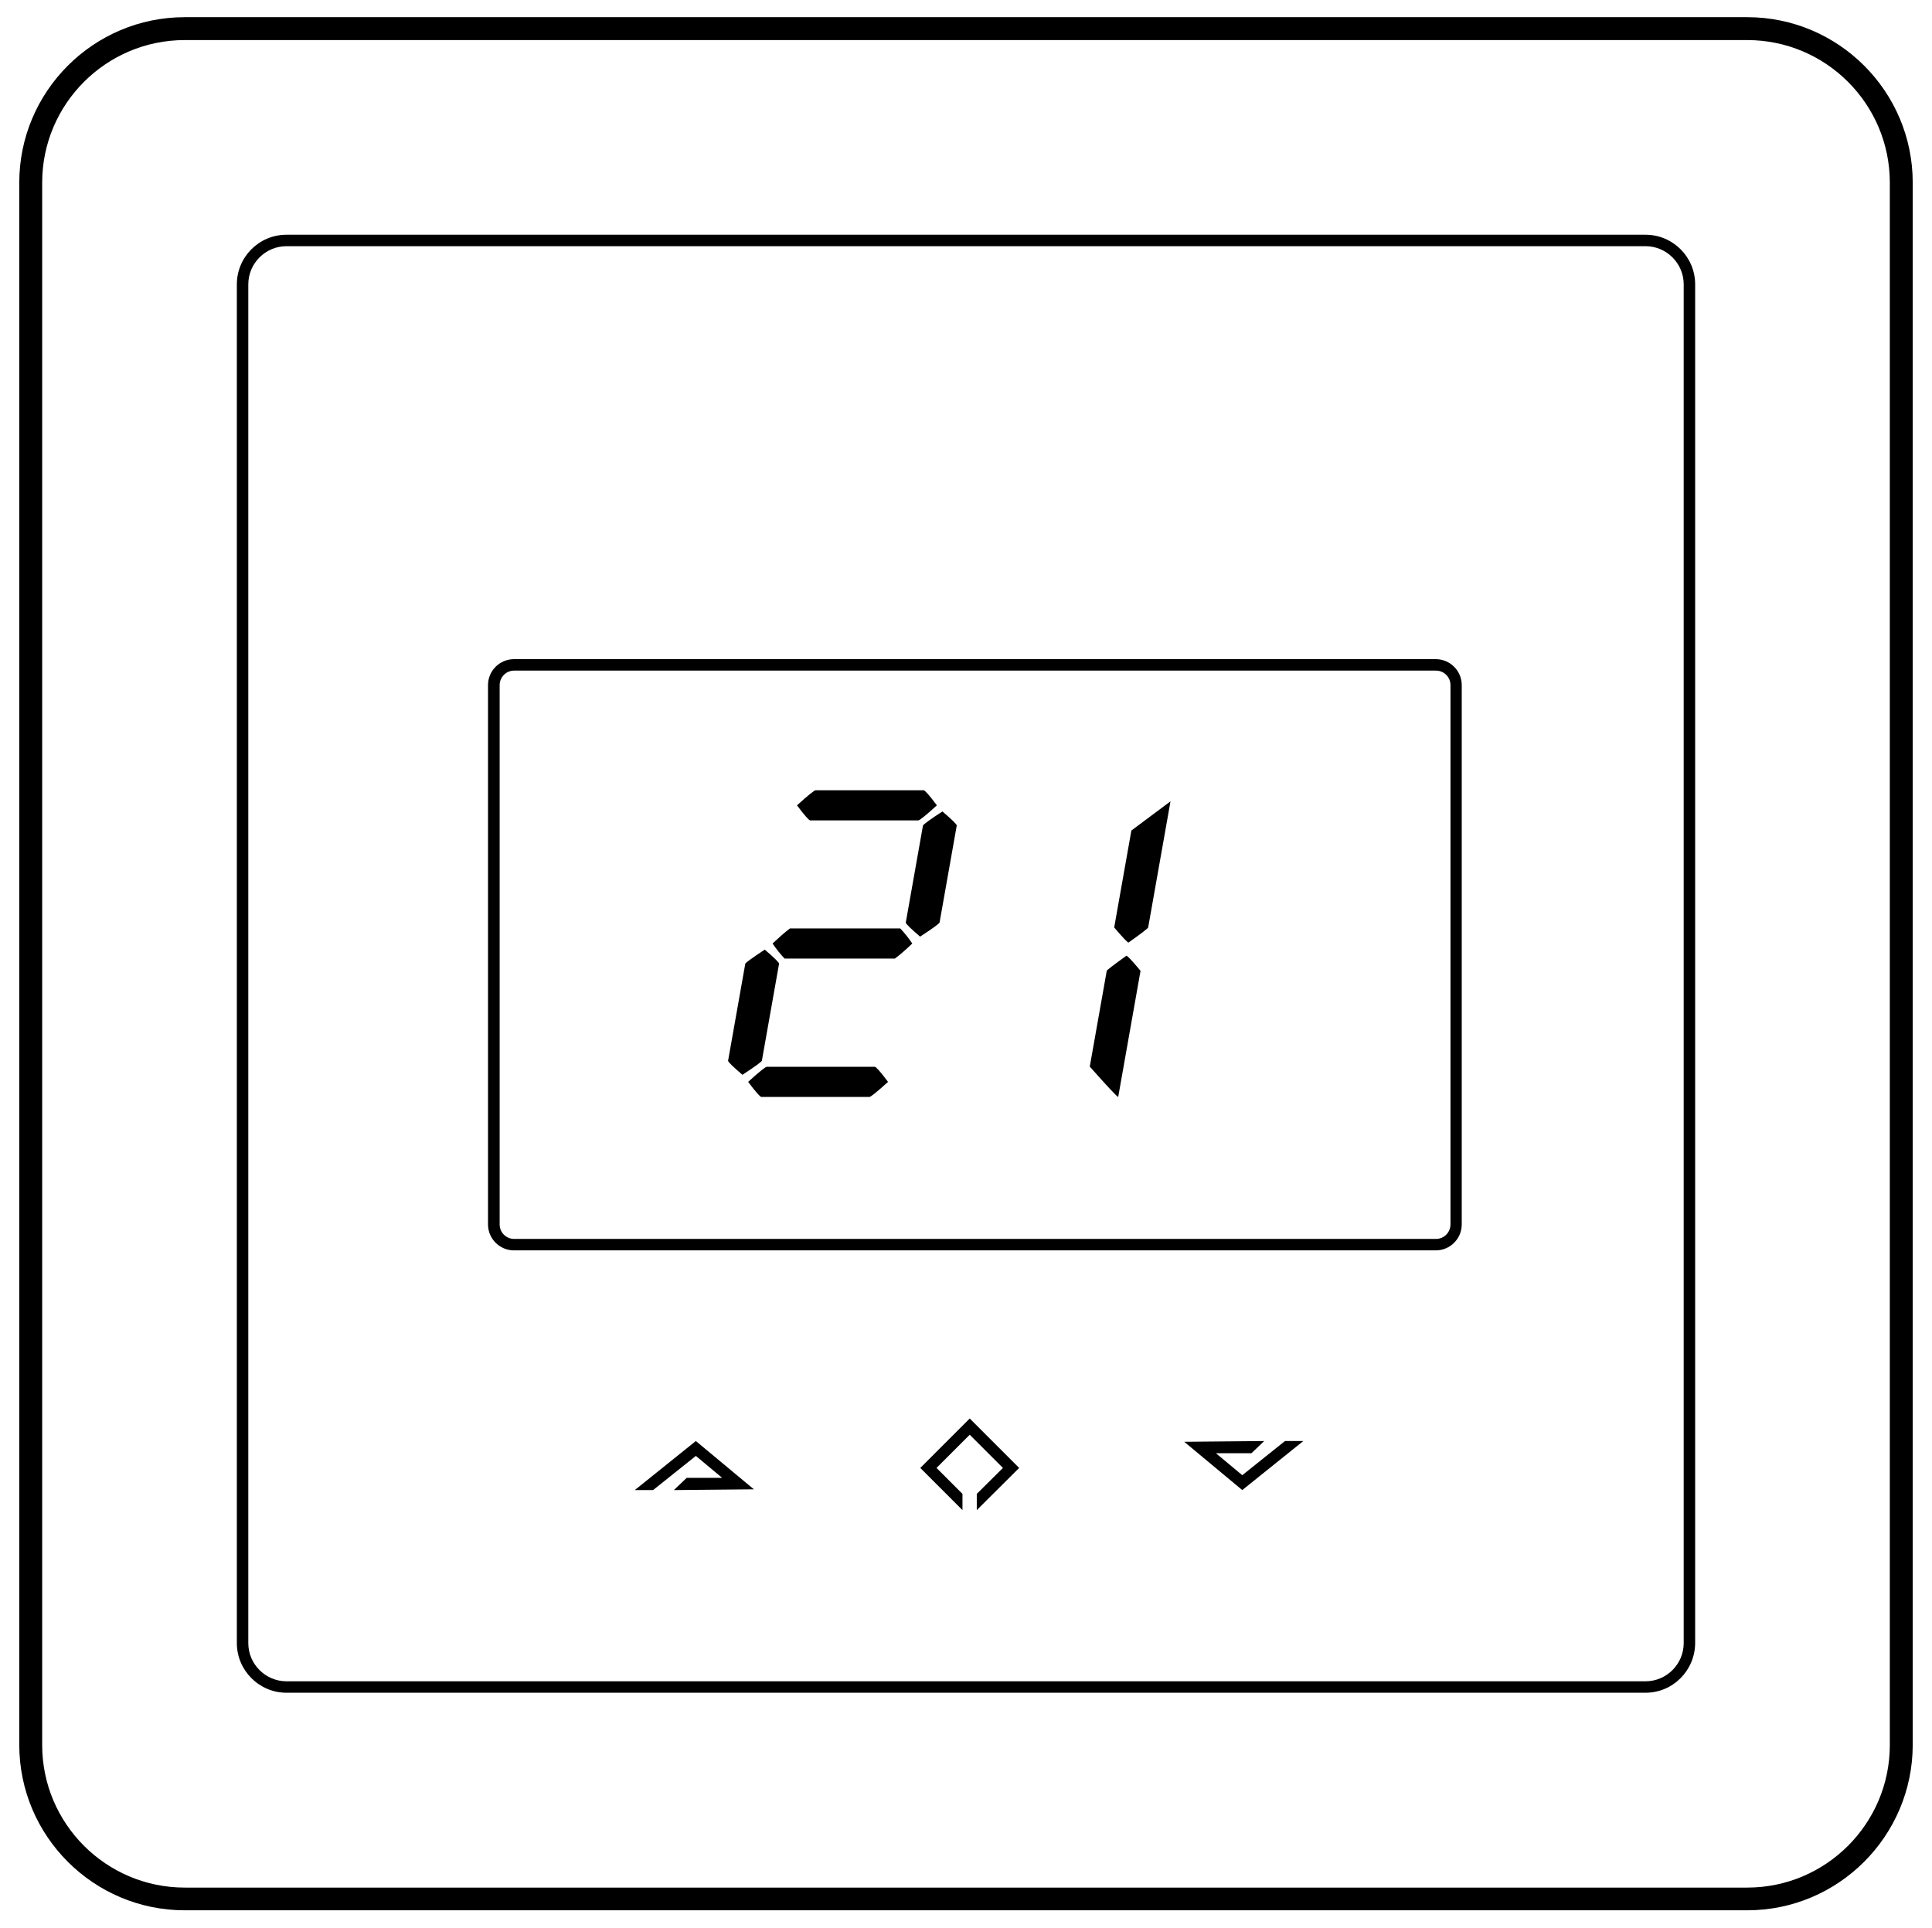
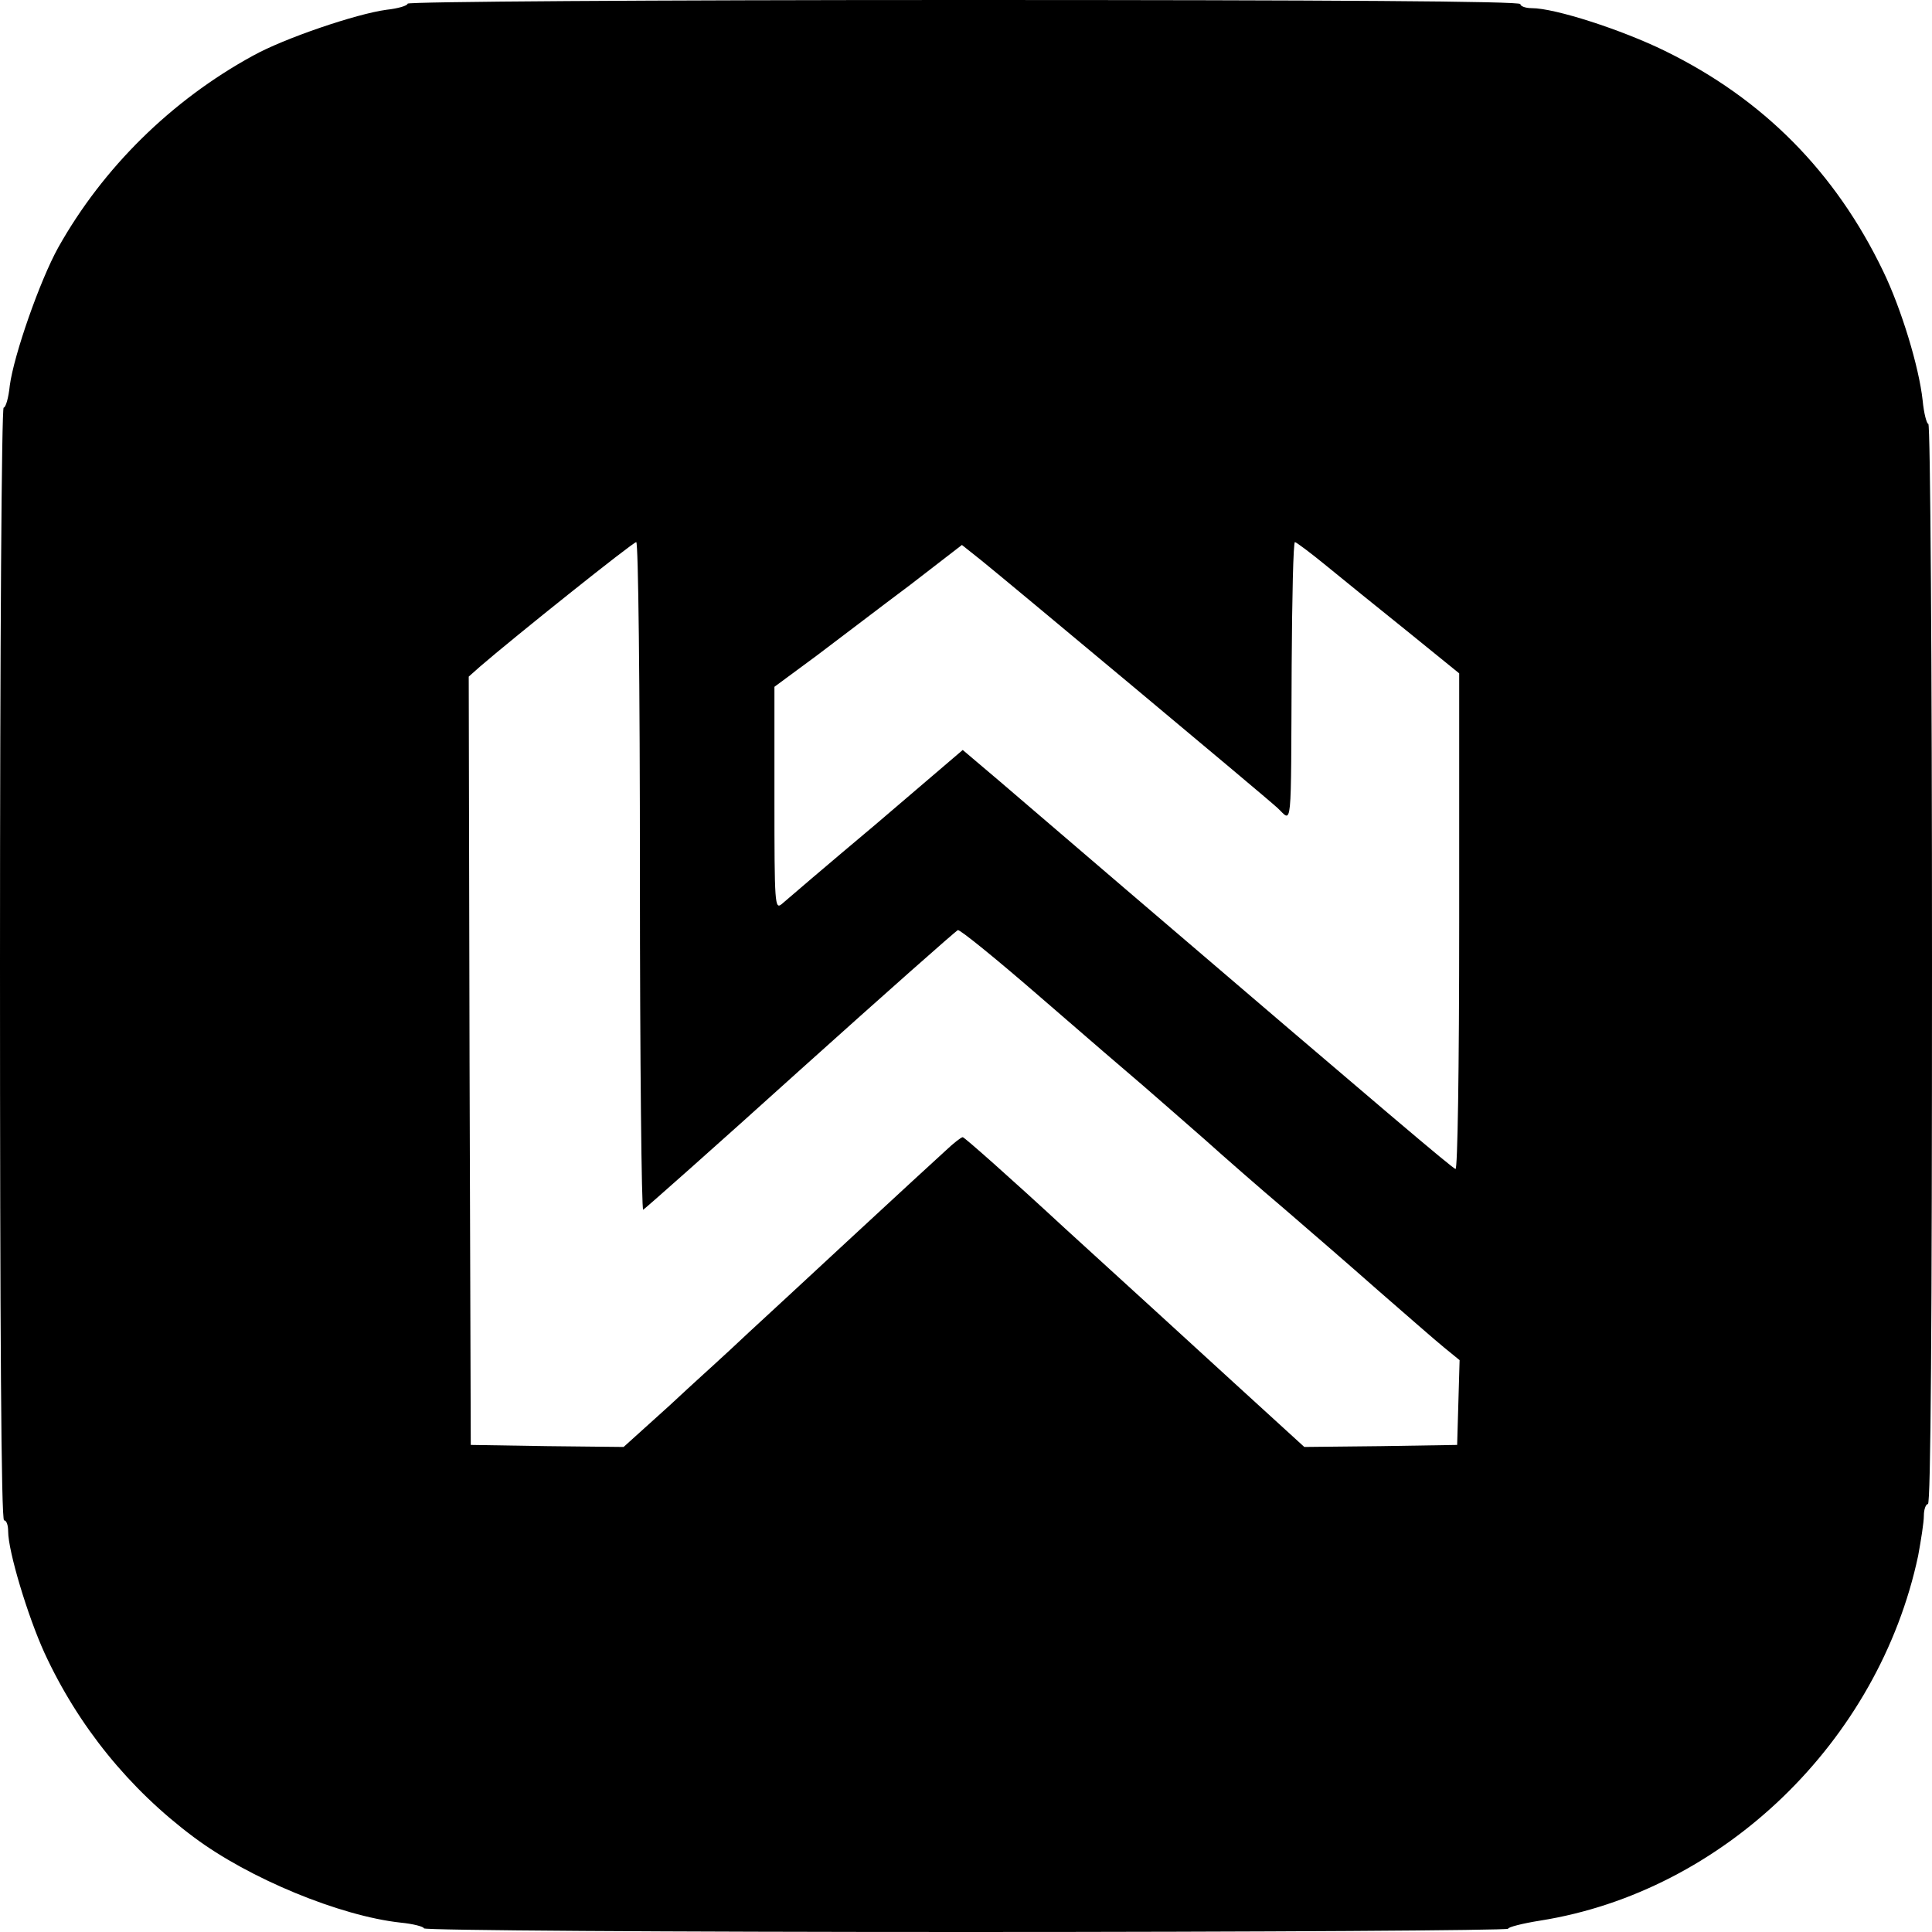
- <svg xmlns="http://www.w3.org/2000/svg" viewBox="0 0 1012.3 1010">
-   <defs />
-   <path d="M915.5 1001H96.8c-47.8 0-86.7-38.9-86.7-86.7V95.7C10.1 47.9 49 9 96.8 9h818.7c47.8 0 86.7 38.9 86.7 86.7v818.7c-.1 47.7-38.9 86.6-86.7 86.6zM96.8 21c-41.2 0-74.7 33.5-74.7 74.7v818.7c0 41.2 33.5 74.7 74.7 74.7h818.7c41.2 0 74.7-33.5 74.7-74.7V95.7c0-41.2-33.5-74.7-74.7-74.7H96.8z" />
-   <path d="M862.2 887H150.1c-14.3 0-26-11.7-26-26V149c0-14.3 11.6-26 26-26h712.1c14.3 0 26 11.6 26 26v712c-.1 14.4-11.7 26-26 26zM150.1 129c-11 0-20 9-20 20v712c0 11 9 20 20 20h712.1c11 0 20-9 20-20V149c0-11-9-20-20-20H150.1z" />
-   <path d="M752.3 655.2h-483c-7.5 0-13.6-6.1-13.6-13.6V359c0-7.5 6.1-13.6 13.6-13.6h483c7.5 0 13.6 6.1 13.6 13.6v282.6c0 7.5-6.1 13.6-13.6 13.6zM269.4 351.4c-4.2 0-7.6 3.4-7.6 7.6v282.6c0 4.2 3.4 7.6 7.6 7.6h483c4.2 0 7.6-3.4 7.6-7.6V359c0-4.2-3.4-7.6-7.6-7.6h-483z" />
-   <path d="M400.7 497.6c5 4.3 7.6 6.8 7.5 7.4l-9 50.8c-.2.6-3.6 3.1-10.2 7.4-5-4.3-7.6-6.8-7.5-7.4l9-50.8c.2-.6 3.6-3 10.2-7.4zm1 61.4h56.7c.7.1 3 2.7 6.9 7.9-5.7 5.2-9 7.8-9.7 7.9h-56.7c-.7-.1-3-2.7-6.9-7.9 5.7-5.2 9-7.8 9.7-7.9zm12.2-72.5h57.8c2.1 2.2 4.2 4.8 6.3 7.9-3.2 3.1-6.2 5.7-9.1 7.9h-57.8c-2.1-2.2-4.2-4.8-6.3-7.9 3.2-3 6.2-5.7 9.1-7.9zm13.4-72.4H484c.7.1 3 2.7 6.9 7.9-5.7 5.2-9 7.8-9.7 7.9h-56.7c-.7-.1-3-2.7-6.9-7.9 5.7-5.2 9-7.8 9.7-7.9zm66.5 11.1c5 4.3 7.6 6.8 7.5 7.4l-9 50.8c-.2.6-3.6 3.1-10.2 7.4-5-4.3-7.6-6.8-7.5-7.4l9-50.8c.2-.6 3.6-3.1 10.2-7.4zM590.2 500.8c.5 0 3 2.6 7.4 7.9l-11.7 66.1c-.5 0-5.5-5.3-14.9-15.9l8.9-50.2c.1-.4 3.5-3 10.3-7.9zm23.1-80.9L601.6 486c-.1.4-3.5 3.1-10.3 7.9-.5 0-3-2.6-7.5-7.9l9-50.8 20.5-15.3zM342.2 780.8h-9.6l32-25.7 30.4 25.3-41.9.4 6.7-6.4h18.6l-13.8-11.5zM673.3 755.1h9.6l-32 25.7-30.4-25.3 41.9-.4-6.7 6.4h-18.6l13.8 11.5z" />
-   <g>
-     <path d="M504.3 782.8l-13.6-13.6 17.4-17.4 17.4 17.4-13.7 13.6v8.5l22.2-22.1-25.9-25.9-25.9 25.9 22.1 22.1z" />
+ <svg xmlns="http://www.w3.org/2000/svg" version="1.0" width="474pt" height="474pt" viewBox="0 0 474 474" preserveAspectRatio="xMidYMid meet">
+   <g transform="translate(0,474) scale(0.1,-0.1)" fill="#000000" stroke="none">
+     <path d="M1000 4731 c0 -5 -24 -12 -52 -15 -74 -10 -251 -70 -328 -113 -199 -109 -367 -274 -477 -470 -45 -81 -109 -264 -119 -339 -3 -30 -10 -54 -15 -54 -5 0 -9 -580 -9 -1365 0 -903 3 -1365 10 -1365 6 0 10 -12 10 -27 0 -49 48 -208 89 -298 83 -180 208 -334 366 -452 136 -102 360 -194 508 -210 31 -3 57 -10 57 -14 0 -5 597 -9 1330 -9 732 0 1330 4 1330 8 0 4 35 13 79 20 448 71 830 439 927 895 7 38 14 82 14 98 0 16 5 29 10 29 7 0 10 448 10 1325 0 730 -4 1325 -9 1325 -4 0 -11 26 -14 58 -9 82 -52 224 -97 317 -117 243 -294 422 -535 540 -106 52 -270 105 -327 105 -16 0 -28 5 -28 10 0 7 -462 10 -1365 10 -769 0 -1365 -4 -1365 -9z m570 -2142 c0 -451 4 -819 8 -817 4 2 178 156 385 343 208 187 382 341 387 343 5 2 96 -72 202 -164 106 -92 220 -190 253 -218 32 -28 100 -87 150 -131 49 -44 137 -121 195 -170 58 -50 161 -139 230 -200 69 -60 142 -124 163 -141 l38 -31 -3 -104 -3 -104 -187 -3 -188 -2 -172 157 c-95 87 -282 258 -416 380 -133 123 -246 223 -250 223 -4 0 -23 -15 -42 -33 -19 -17 -123 -113 -230 -212 -107 -99 -221 -205 -254 -235 -32 -30 -64 -60 -70 -65 -6 -6 -62 -56 -123 -113 l-113 -102 -187 2 -188 3 -3 942 -2 943 27 24 c82 71 376 306 384 306 5 0 9 -343 9 -821z m1684 763 c39 -32 128 -104 199 -161 l127 -103 0 -610 c0 -370 -4 -608 -9 -606 -9 3 -159 130 -810 687 -119 102 -257 220 -307 263 l-92 78 -213 -182 c-118 -99 -222 -188 -231 -196 -17 -14 -18 -1 -18 259 l0 274 103 76 c56 42 159 121 230 174 l127 98 49 -39 c56 -45 696 -579 725 -606 37 -34 33 -70 35 350 1 166 4 302 8 302 3 0 38 -26 77 -58z" />
  </g>
</svg>
